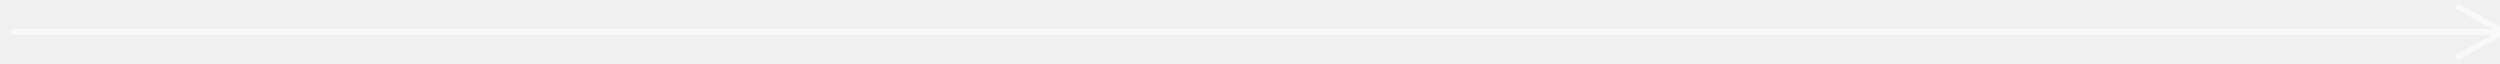
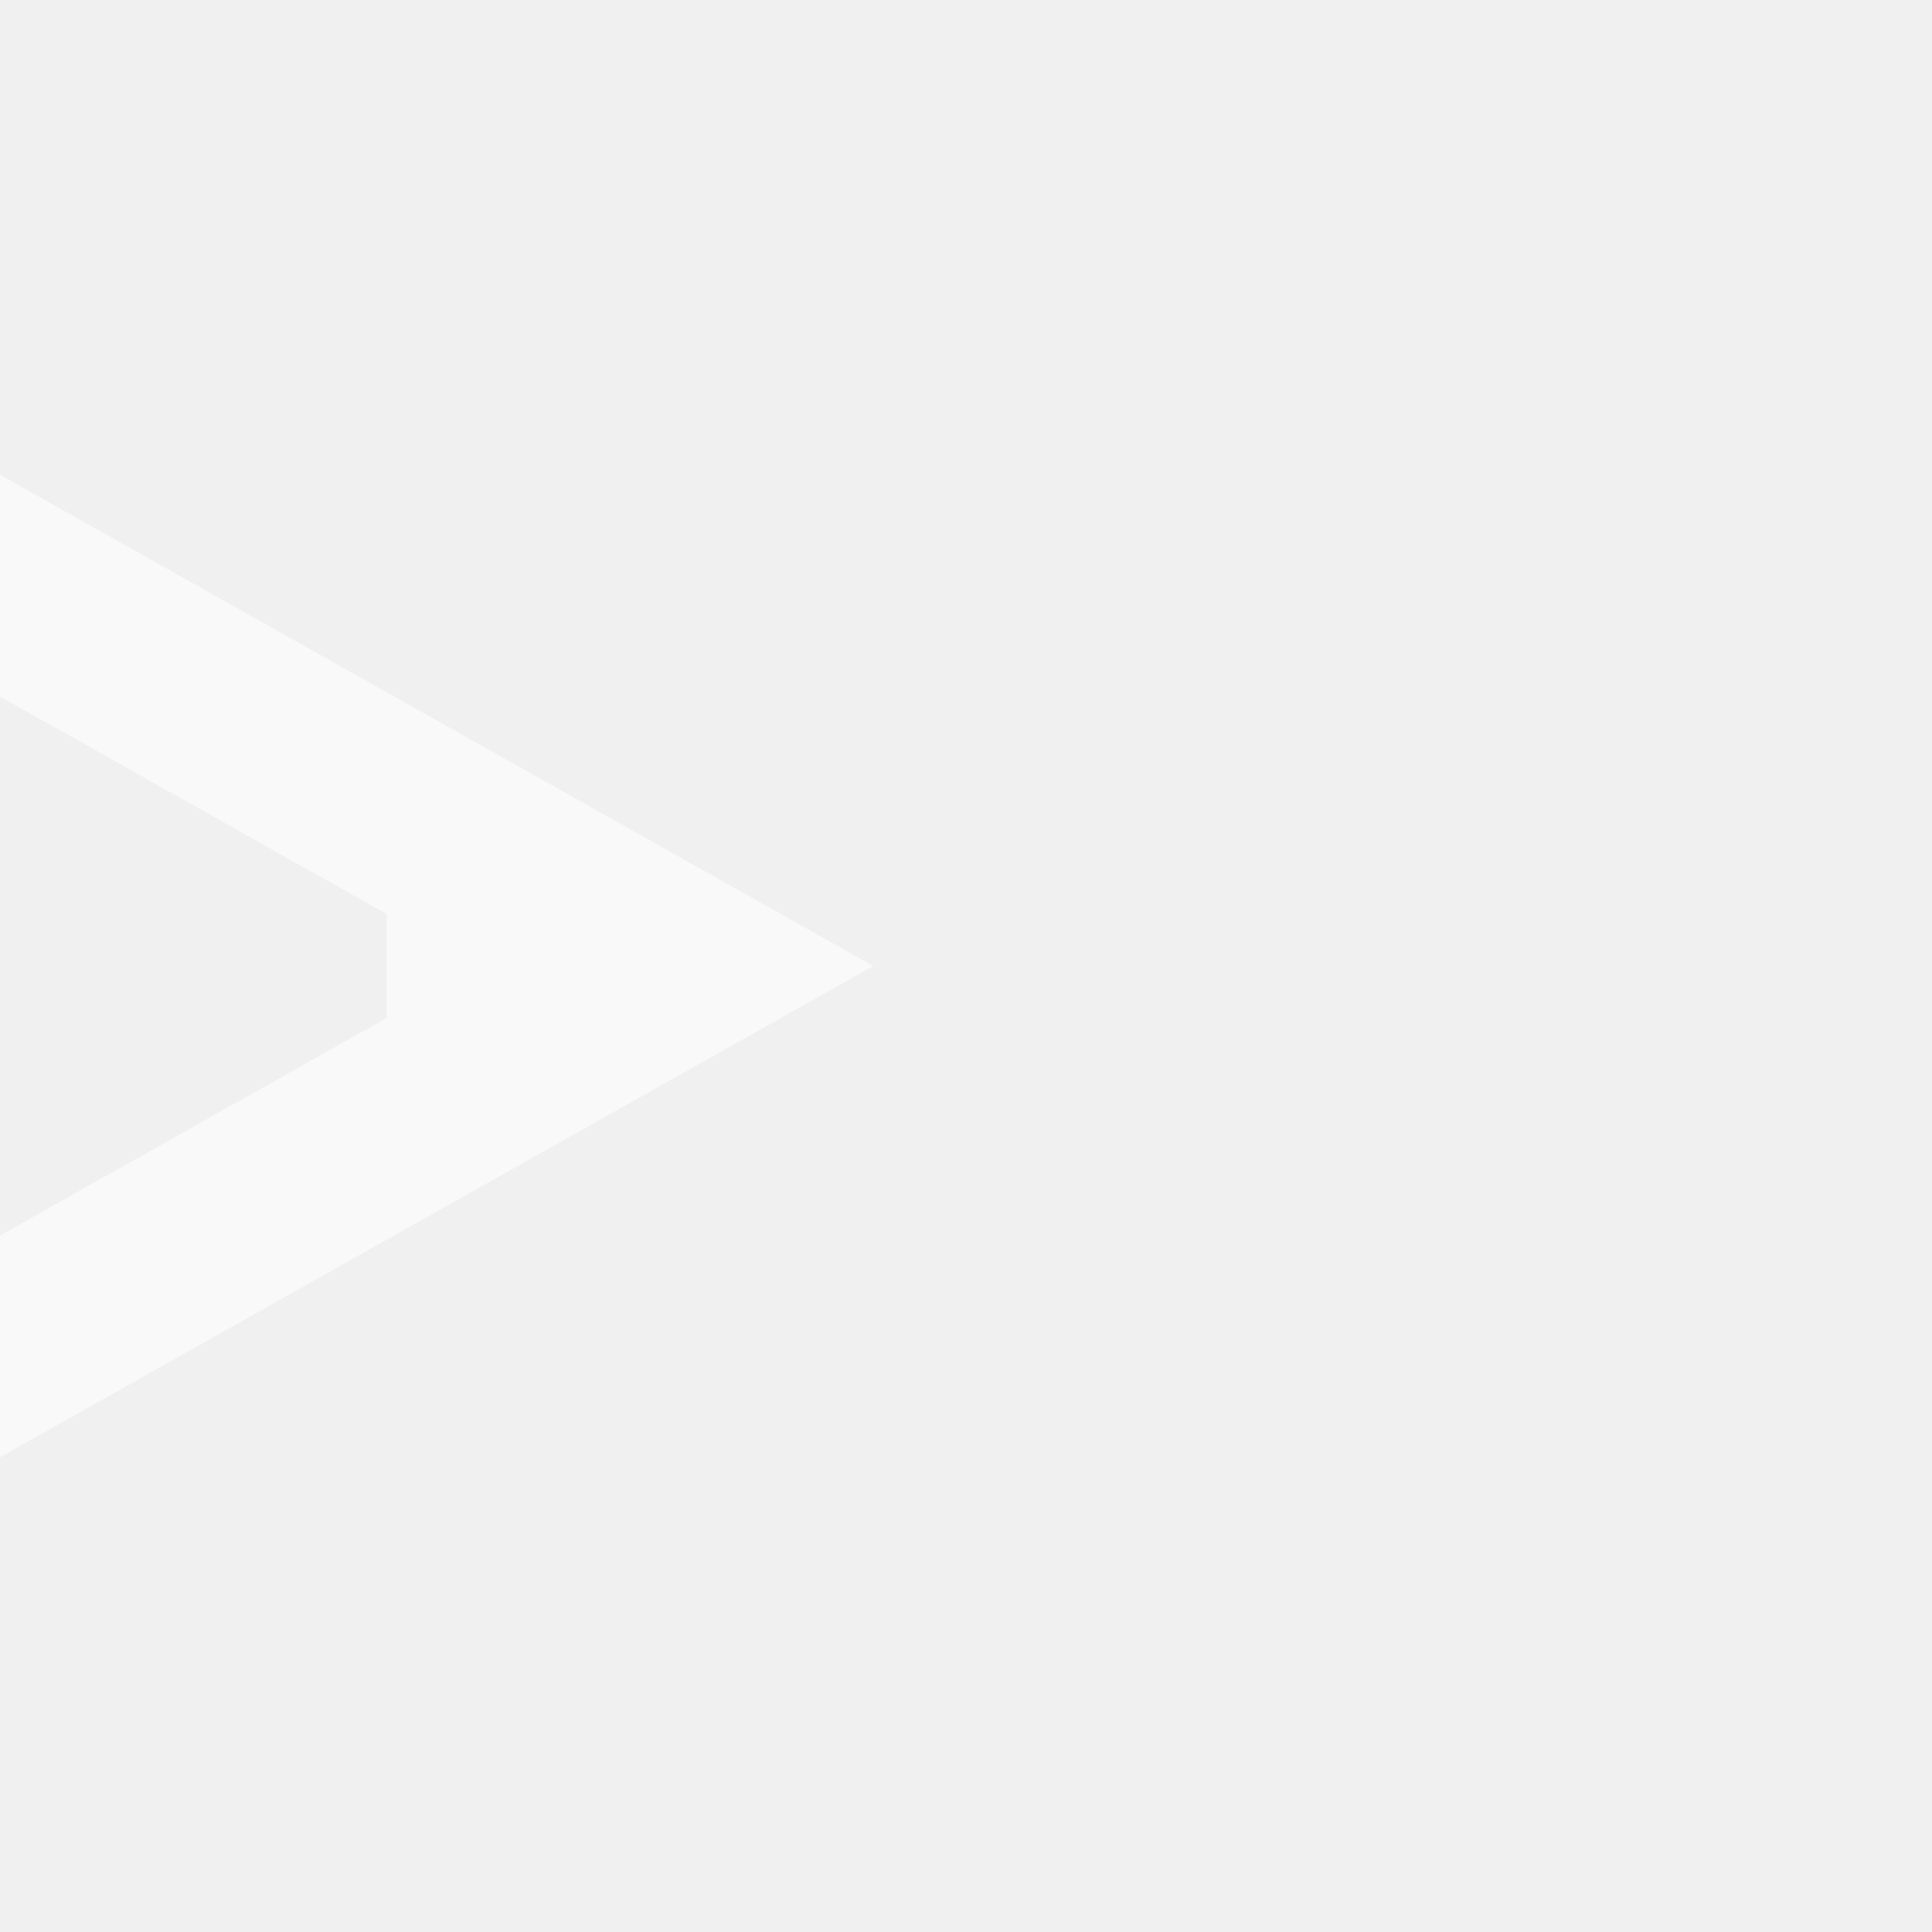
- <svg xmlns="http://www.w3.org/2000/svg" width="432px" height="11px" viewBox="0 0 432 11" version="1.1">
+ <svg xmlns="http://www.w3.org/2000/svg" width="10px" height="10px" viewBox="0 0 10 10" version="1.1">
  <defs />
  <g id="Main" stroke="none" stroke-width="1" fill="none" fill-rule="evenodd" opacity="0.6">
-     <path id="arrow_left" d="M424.255,1.436 L432.255,5.936 L432.255,5.064 L424.255,9.564 L424.745,10.436 L432.745,5.936 L433.52,5.5 L432.745,5.064 L424.745,0.564 L424.255,1.436 Z M2,6 L424.5,6 L432,6 L432,5 L424.5,5 L2,5 L2,6 Z" fill="#FFFFFF" fill-rule="nonzero" />
+     <path id="arrow_left" d="M-4.745,0.936 L3.255,5.436 L3.255,4.564 L-4.745,9.064 L-4.255,9.936 L3.745,5.436 L4.52,5 L3.745,4.564 L-4.255,0.064 L-4.745,0.936 Z M2,5.5 L3,5.5 L3,4.5 L2,4.5 L2,5.5 Z" fill="#FFFFFF" fill-rule="nonzero" />
  </g>
</svg>
